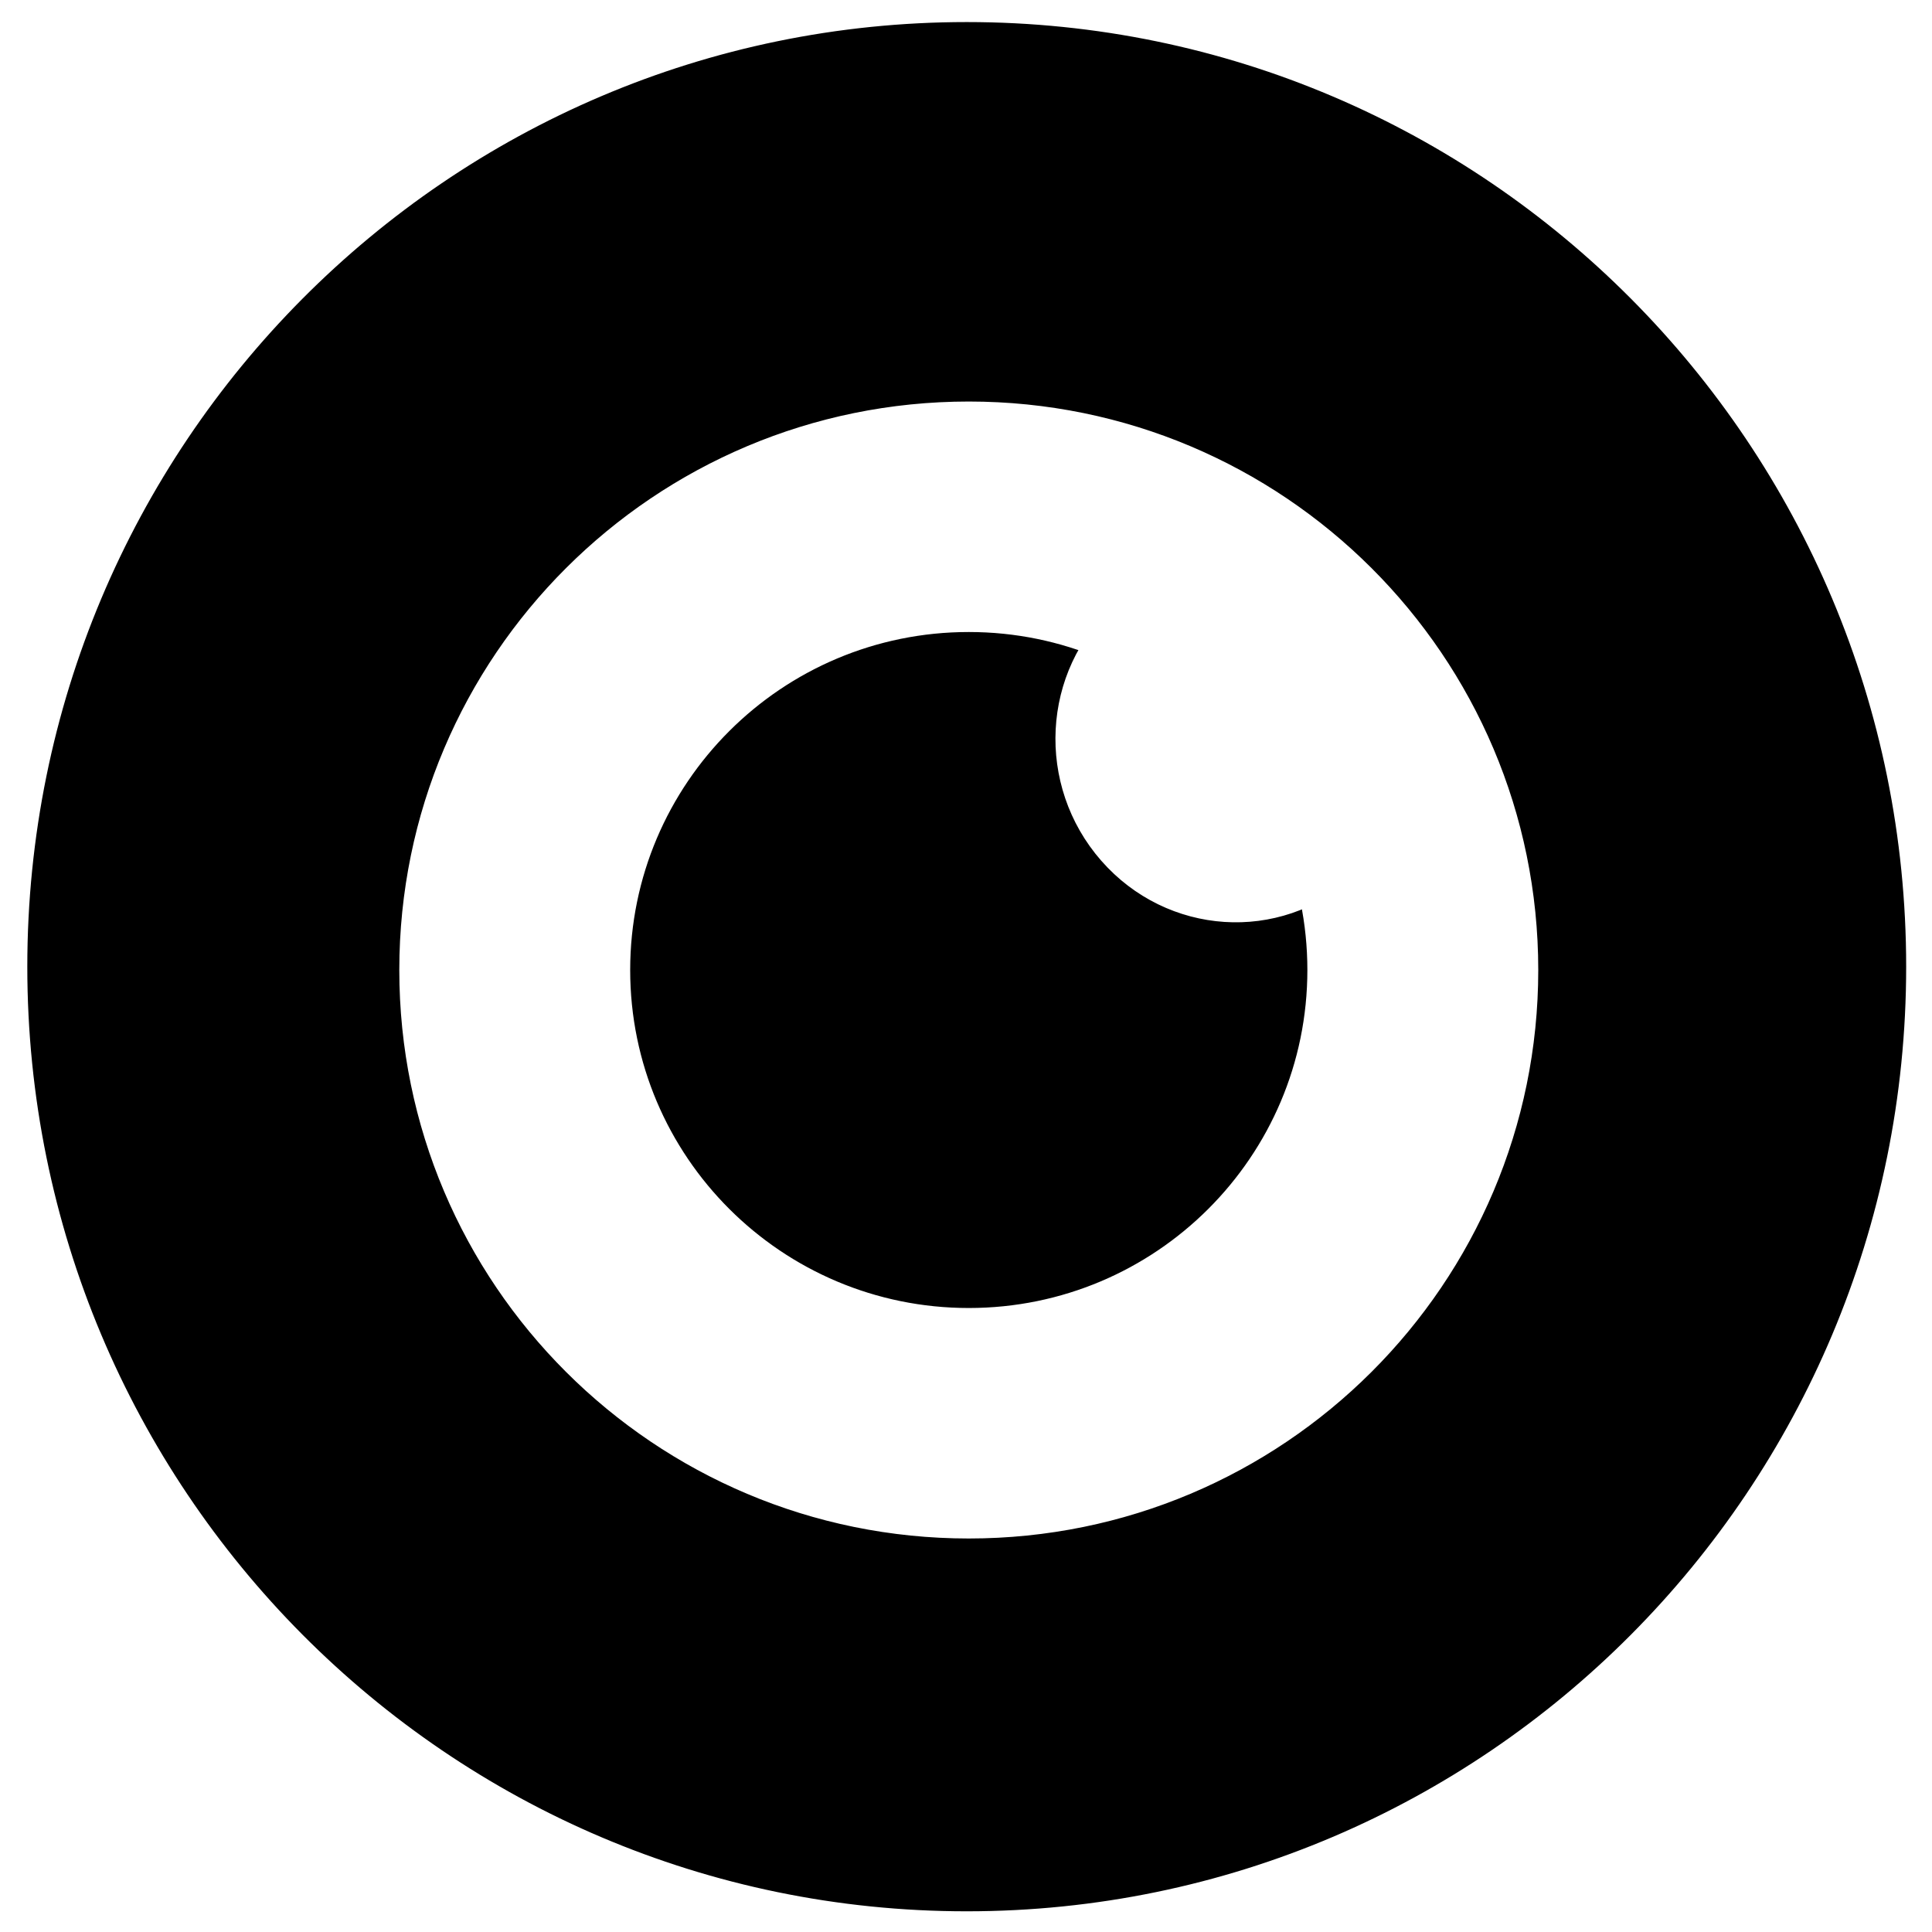
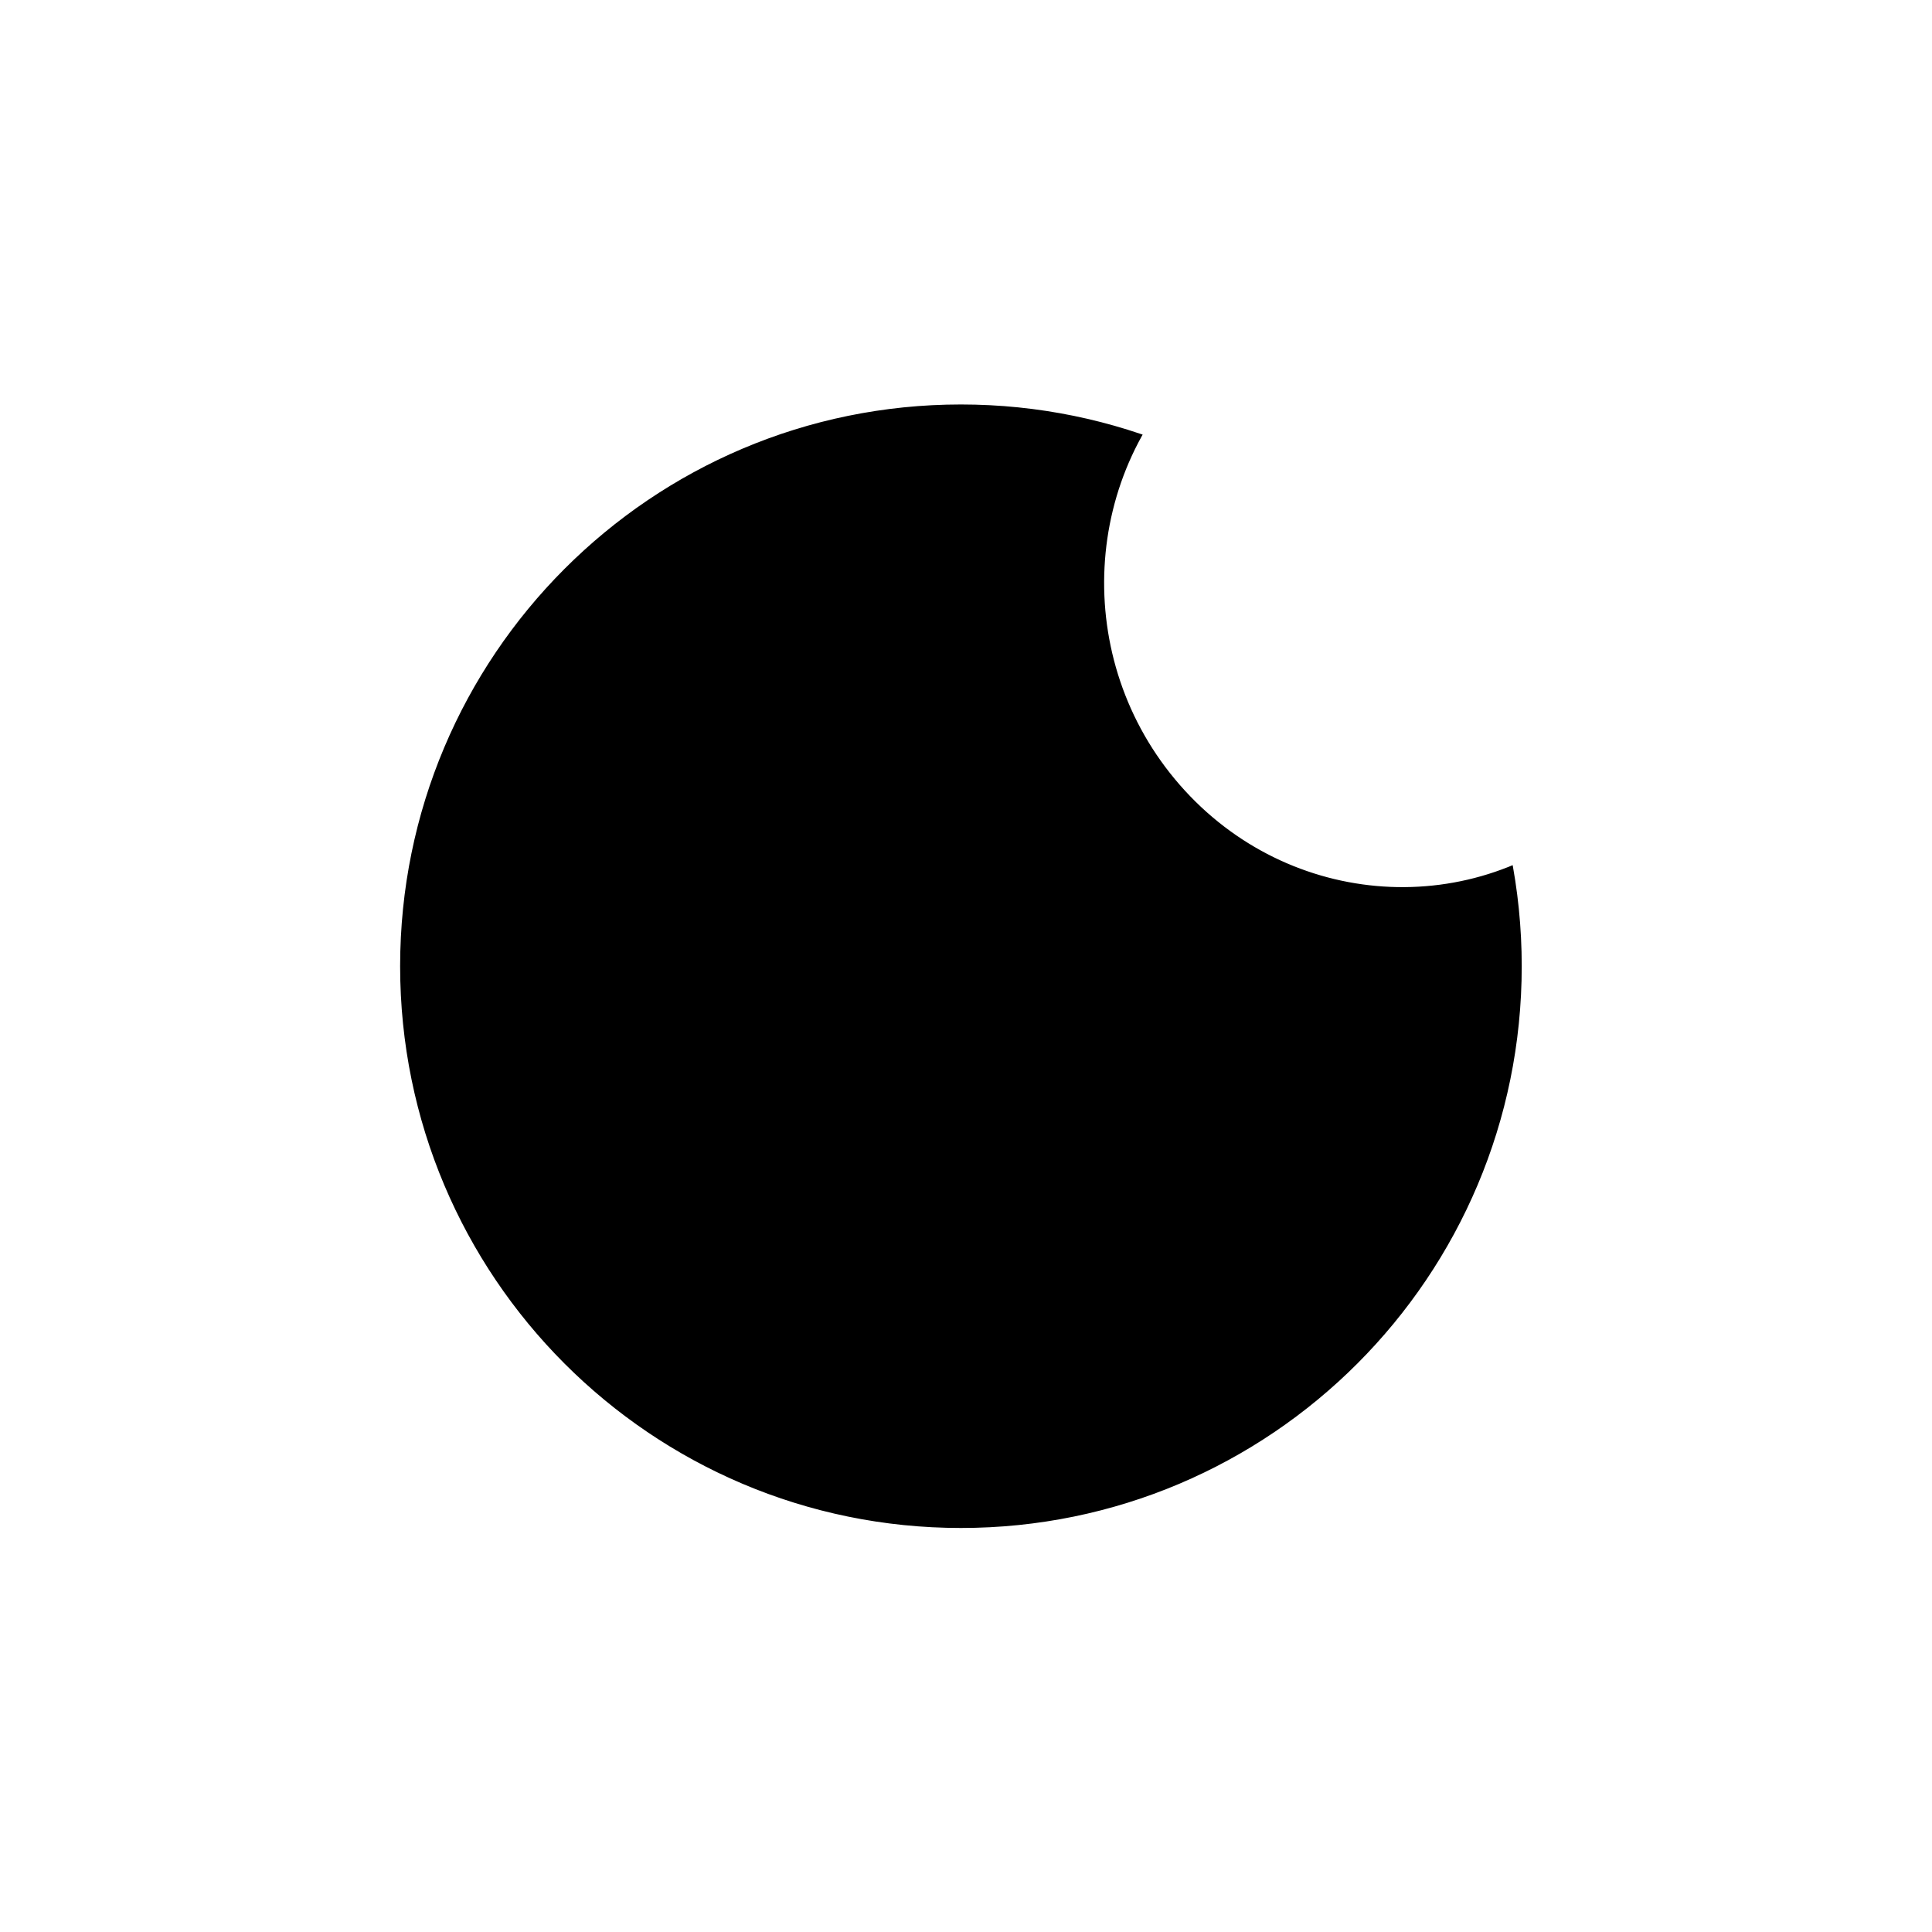
<svg xmlns="http://www.w3.org/2000/svg" xmlns:ns1="https://boxy-svg.com" viewBox="0 0 500 500">
-   <circle style="stroke: rgb(0, 0, 0);" transform="matrix(1.710834, 0.149962, -0.148298, 1.744789, -159.7713, -158.3723)" cx="257.625" cy="214.124" r="52.481" />
-   <circle style="stroke: rgb(255, 255, 255); fill-rule: nonzero; fill: rgb(255, 255, 255); paint-order: fill;" transform="matrix(-0.980207, 0.885348, -0.8829, -1.008071, 786.9826, 126.0592)" cx="299.208" cy="197.573" r="34.456" />
-   <path d="M 250.191 250.177 m -242.624 0 a 242.624 243.967 0 1 0 485.248 0 a 242.624 243.967 0 1 0 -485.248 0 Z M 250.191 250.177 m -145.575 0 a 145.575 146.38 0 0 1 291.15 0 a 145.575 146.38 0 0 1 -291.15 0 Z" style="stroke: rgb(0, 0, 0);" ns1:shape="ring 250.191 250.177 145.575 146.38 242.624 243.967 1@6bd619b0" />
-   <path d="M 250.719 251.038 m -146.881 0 a 146.881 146.623 0 1 0 293.762 0 a 146.881 146.623 0 1 0 -293.762 0 Z M 250.719 251.038 m -88.128 0 a 88.128 87.973 0 0 1 176.256 0 a 88.128 87.973 0 0 1 -176.256 0 Z" style="stroke: rgb(255, 255, 255); fill: rgb(255, 255, 255);" ns1:shape="ring 250.719 251.038 88.128 87.973 146.881 146.623 1@b34e0c82" />
+   <circle style="stroke: rgb(0, 0, 0);" transform="matrix(2.827216, 0.248675, -0.245068, 2.893302, -429.6623, -428.8477)" cx="257.625" cy="214.124" r="52.481" />
+   <circle style="stroke: rgb(255, 255, 255); fill-rule: nonzero; fill: rgb(255, 255, 255); paint-order: fill;" transform="matrix(-1.619828, 1.468131, -1.459024, -1.671637, 1134.883, 42.81167)" cx="299.208" cy="197.573" r="34.456" />
+   <path d="M 248.687 250.058 m -242.726 0 a 242.726 243.138 0 1 0 485.452 0 a 242.726 243.138 0 1 0 -485.452 0 Z M 248.687 250.058 m -145.635 0 a 145.635 145.881 0 0 1 291.27 0 a 145.635 145.881 0 0 1 -291.27 0 Z" style="stroke: rgb(255, 255, 255); fill: rgb(255, 255, 255);" ns1:shape="ring 248.687 250.058 145.635 145.881 242.726 243.138 1@c4a275e4" />
</svg>
